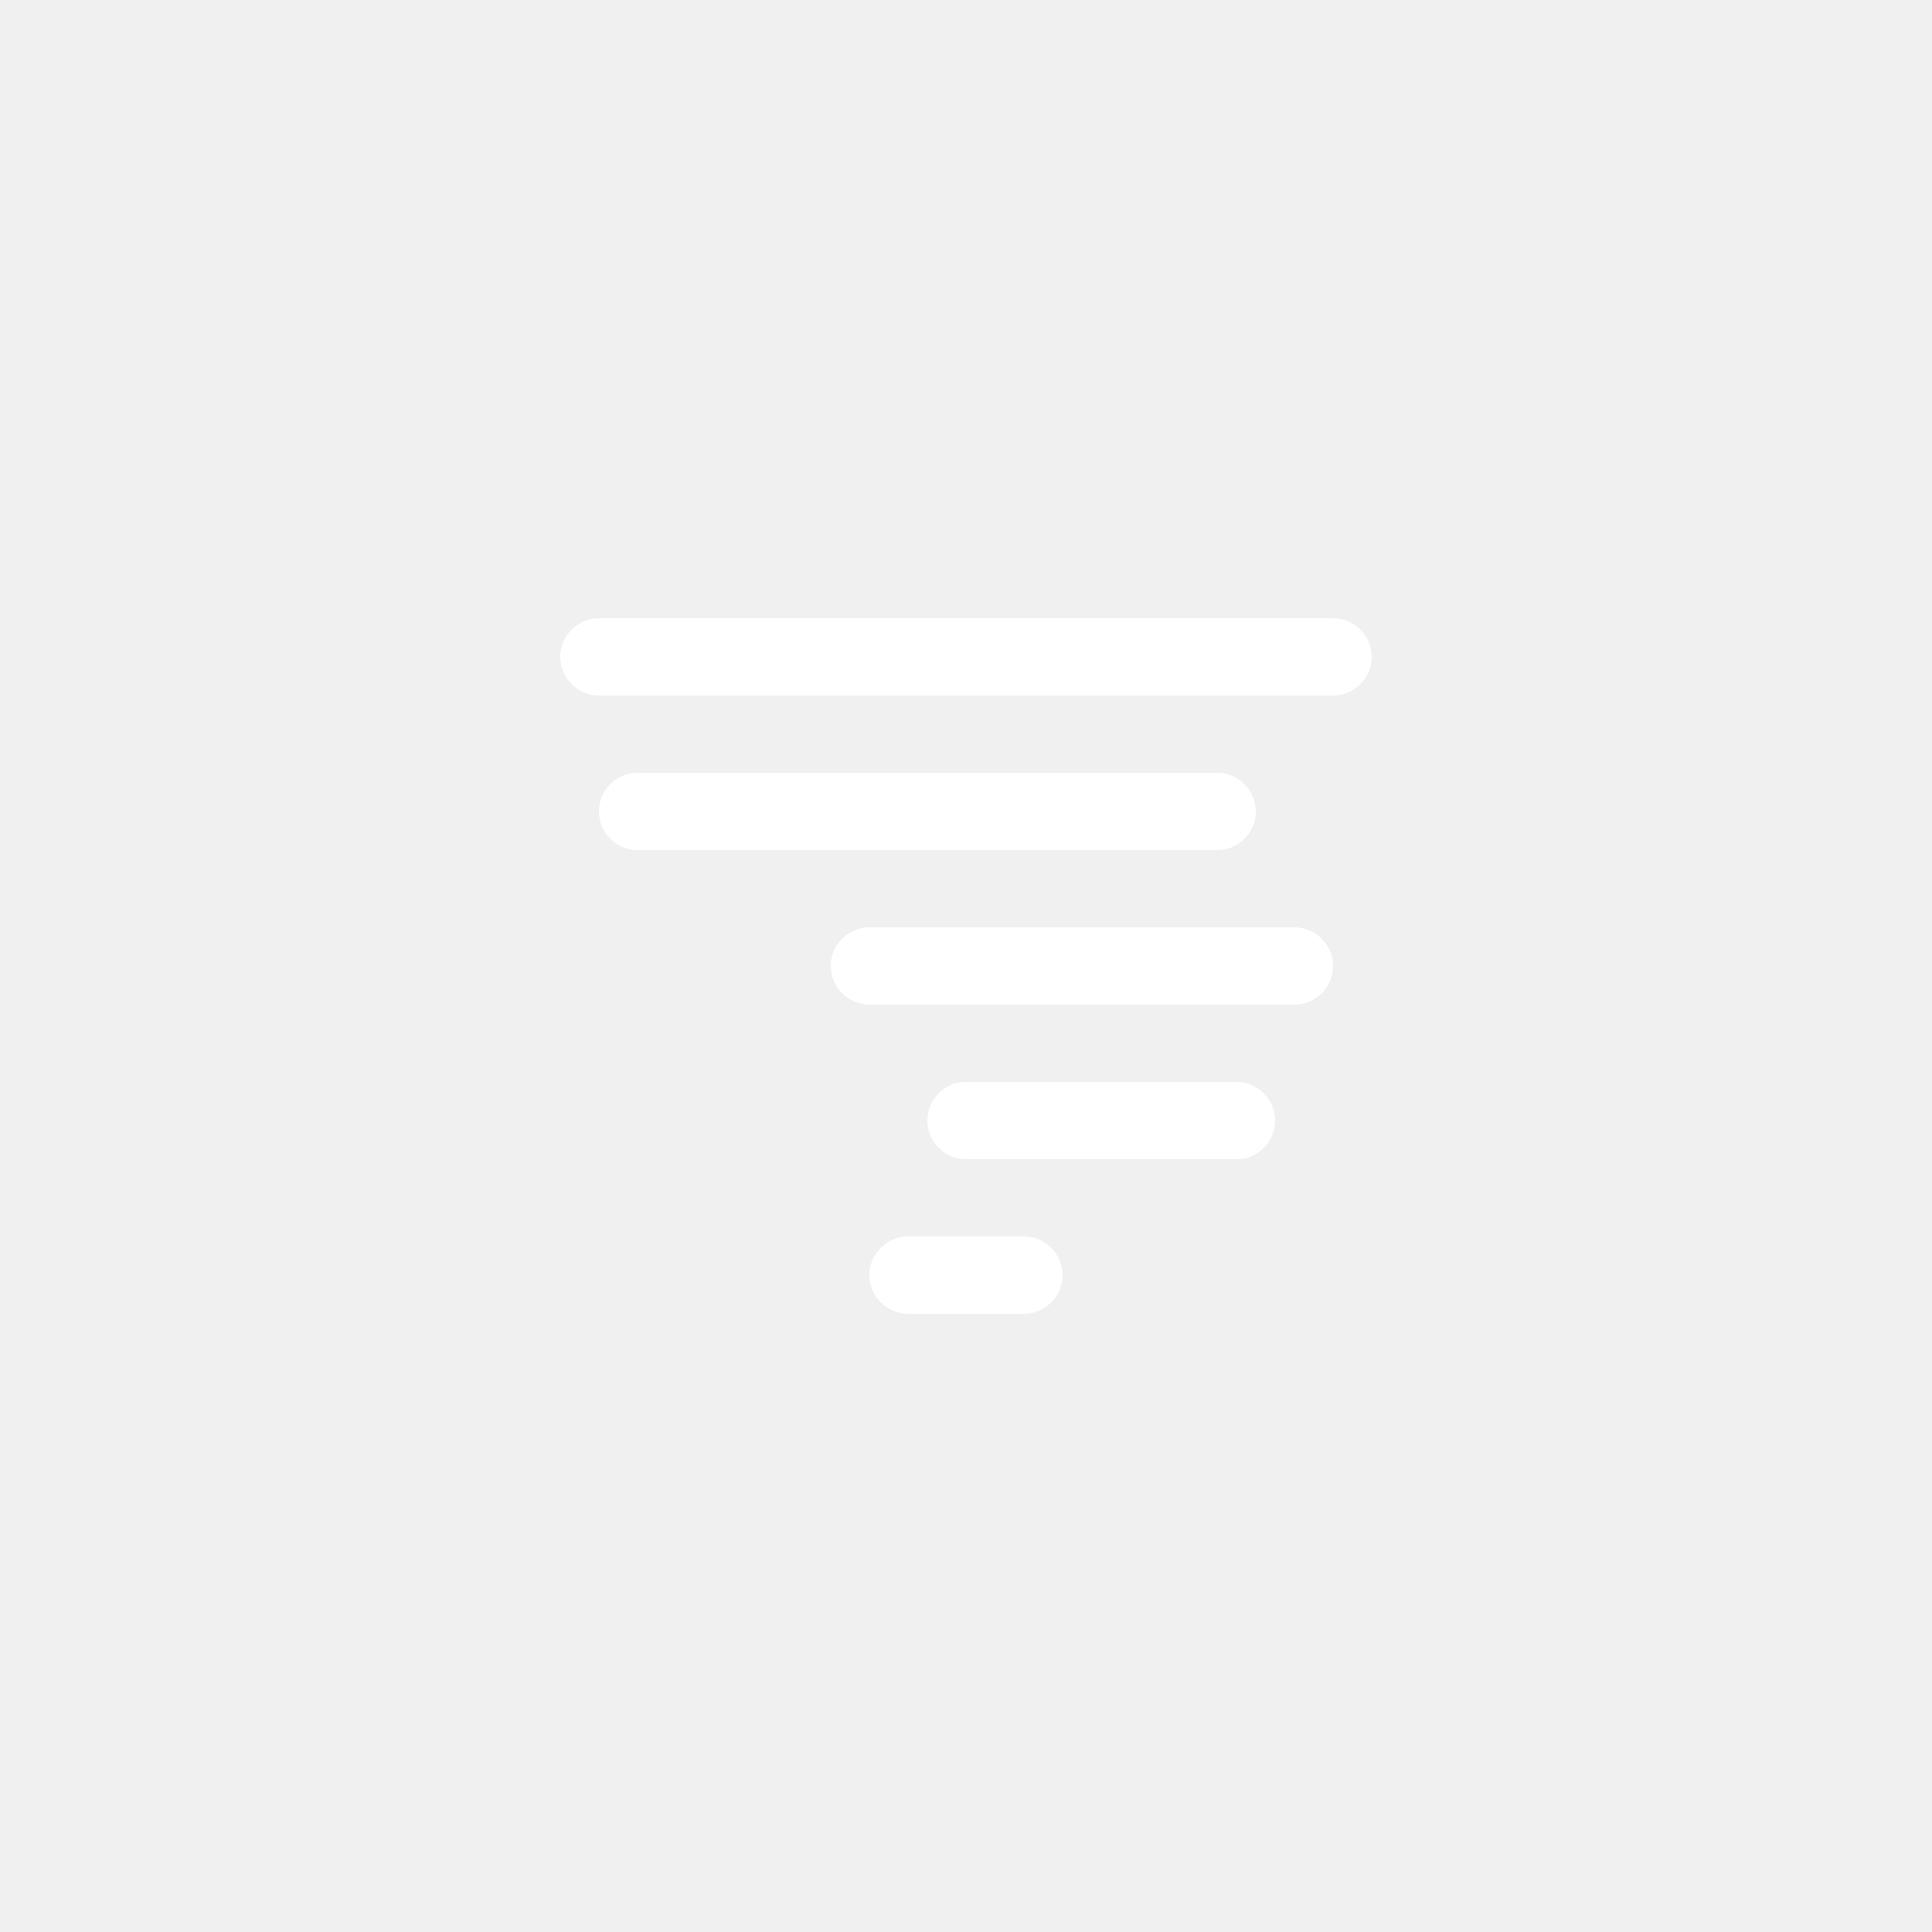
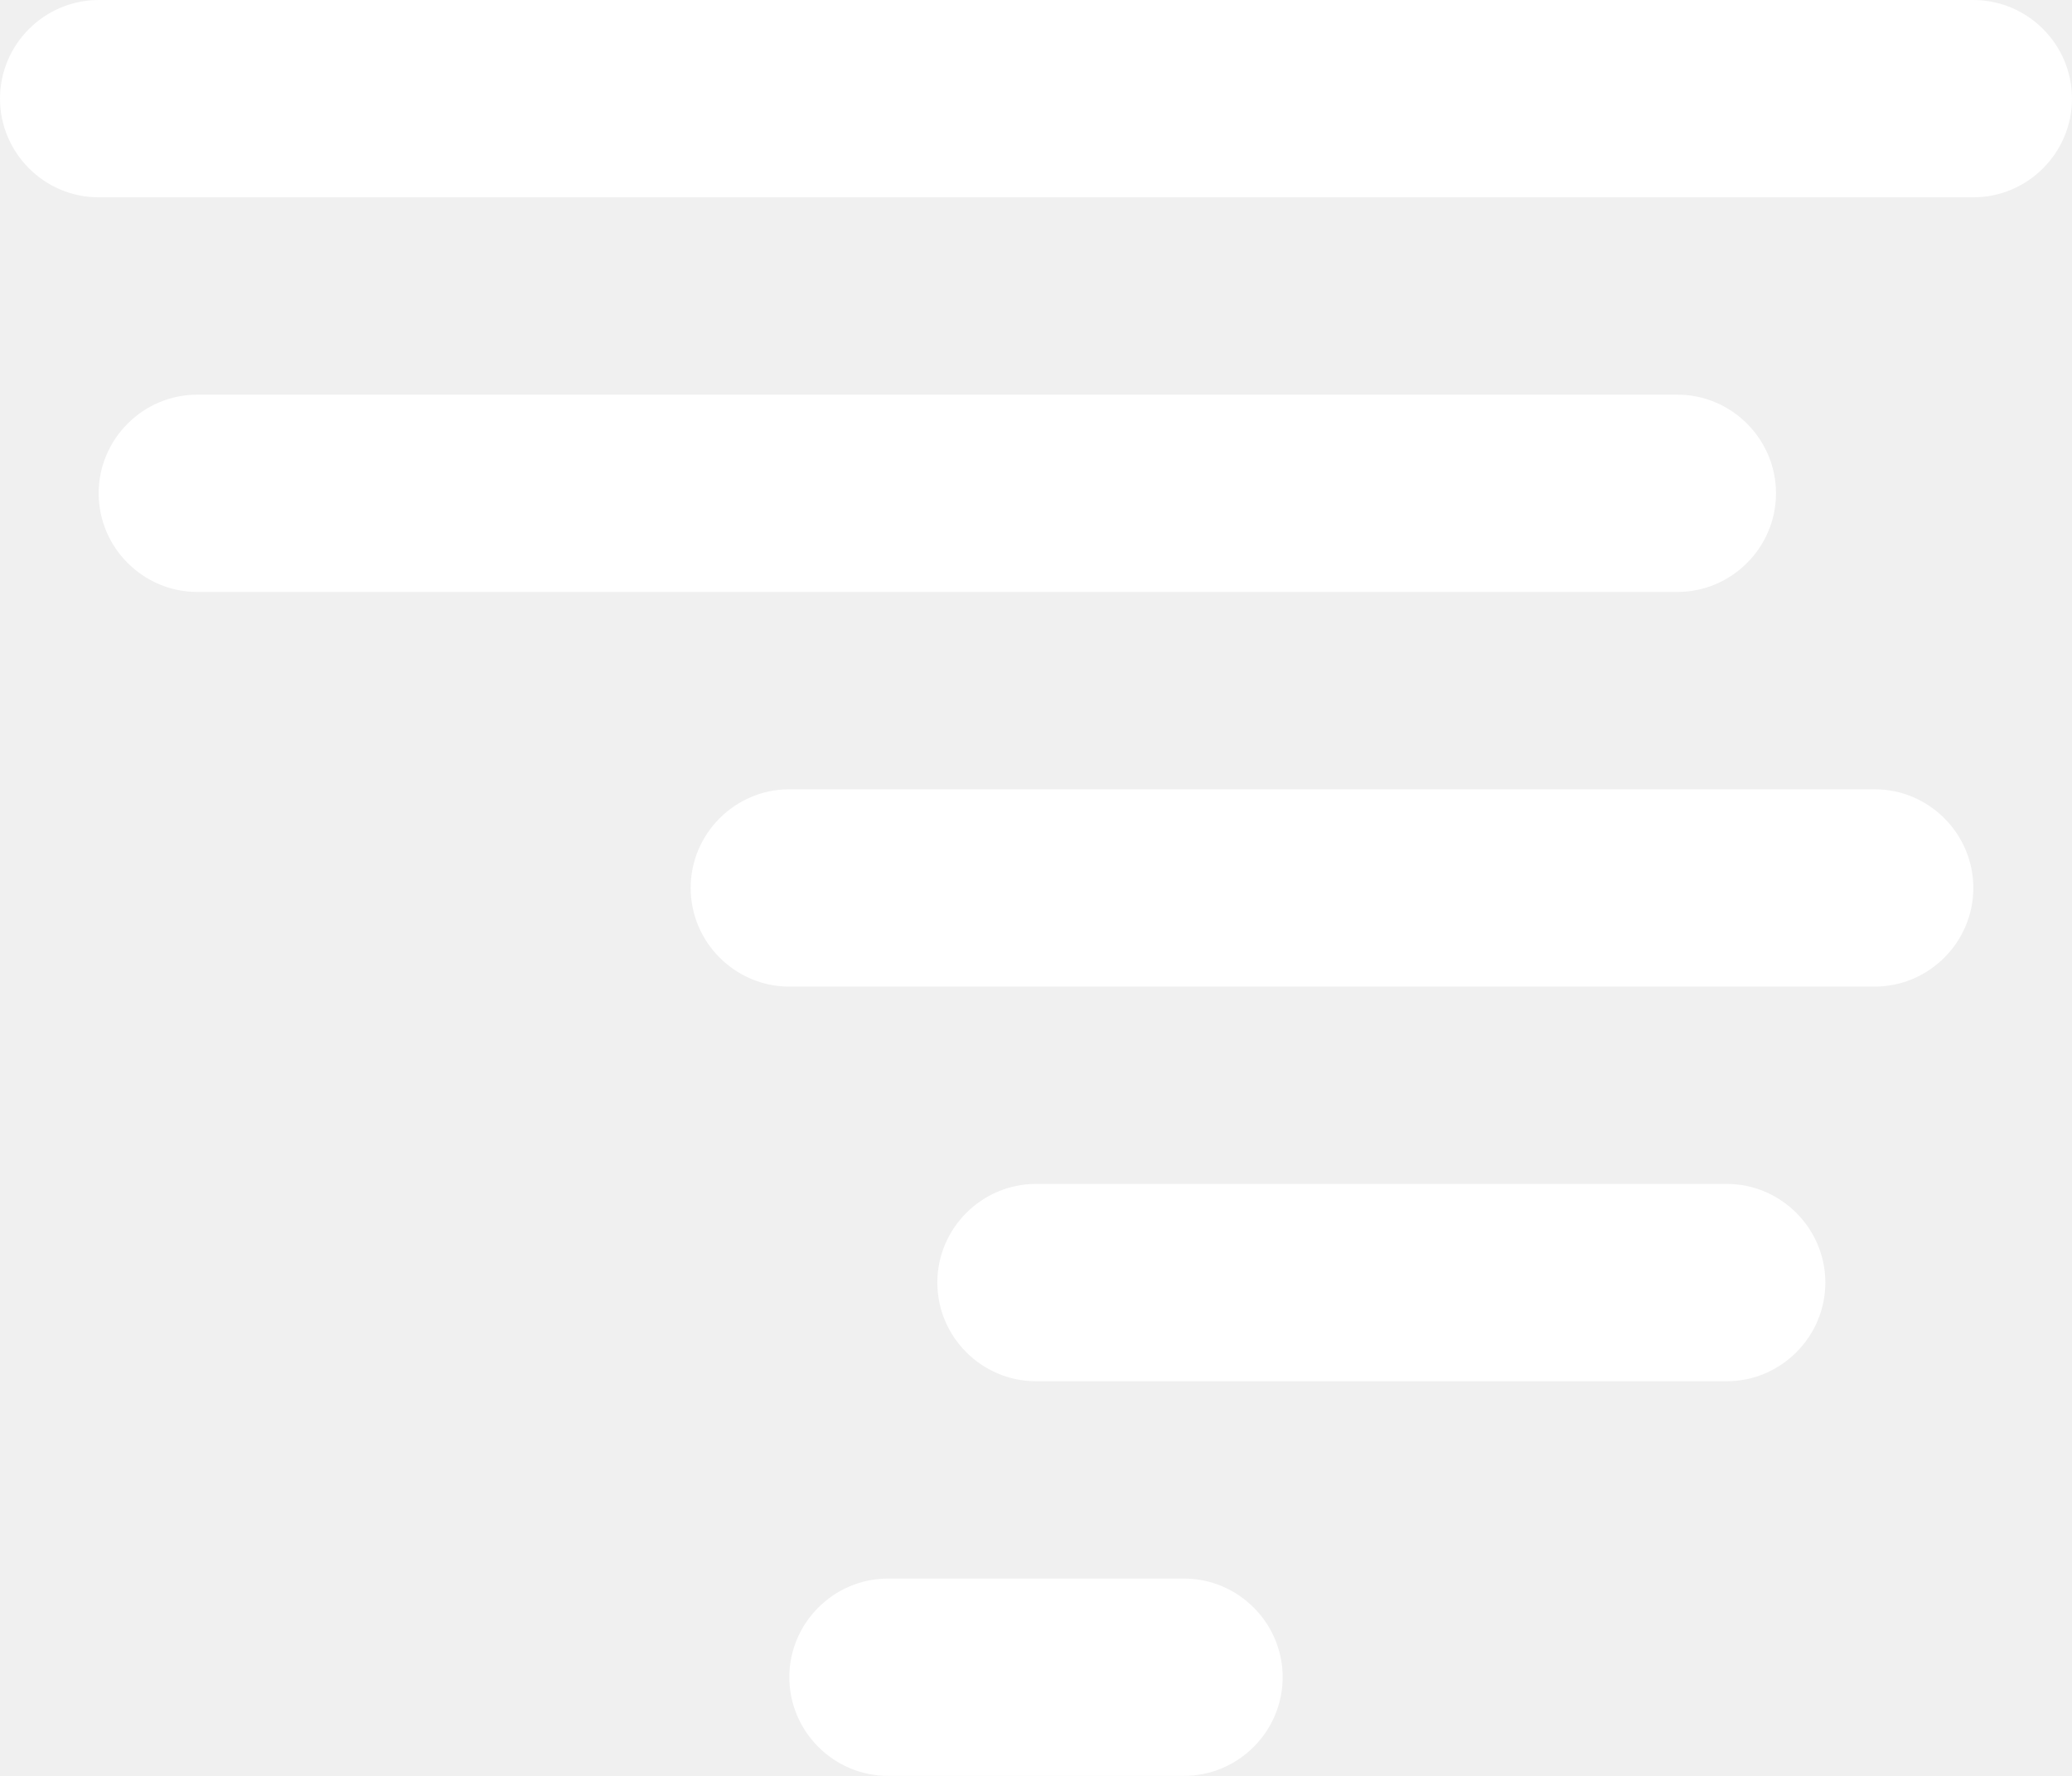
- <svg xmlns="http://www.w3.org/2000/svg" version="1.1" id="Layer_1" x="0px" y="0px" viewBox="-255 347 100 100" style="enable-background:new -255 347 100 100;" xml:space="preserve">
-   <style type="text/css">
- 	.st0{fill:#FFFFFF;}
- </style>
-   <g>
-     <path class="st0" d="M-186,383h-38c-1.1,0-2-0.9-2-2s0.9-2,2-2h38c1.1,0,2,0.9,2,2S-184.9,383-186,383z M-222,387h30   c1.1,0,2,0.9,2,2s-0.9,2-2,2h-30c-1.1,0-2-0.9-2-2S-223.1,387-222,387z M-210,395h22c1.1,0,2,0.9,2,2s-0.9,2-2,2h-22   c-1.1,0-2-0.9-2-2S-211.1,395-210,395z M-208,411h6c1.1,0,2,0.9,2,2s-0.9,2-2,2h-6c-1.1,0-2-0.9-2-2S-209.1,411-208,411z M-207,405   c0-1.1,0.9-2,2-2h14c1.1,0,2,0.9,2,2s-0.9,2-2,2h-14C-206.1,407-207,406.1-207,405z" />
-   </g>
+ <svg xmlns="http://www.w3.org/2000/svg" viewBox="0 0 42 36">
+   <path d="M40 4H2C.9 4 0 3.1 0 2s.9-2 2-2h38c1.1 0 2 .9 2 2s-.9 2-2 2zM4 8h30c1.1 0 2 .9 2 2s-.9 2-2 2H4c-1.1 0-2-.9-2-2s.9-2 2-2zm12 8h22c1.1 0 2 .9 2 2s-.9 2-2 2H16c-1.1 0-2-.9-2-2s.9-2 2-2zm2 16h6c1.1 0 2 .9 2 2s-.9 2-2 2h-6c-1.1 0-2-.9-2-2s.9-2 2-2zm1-6c0-1.1.9-2 2-2h14c1.1 0 2 .9 2 2s-.9 2-2 2H21c-1.1 0-2-.9-2-2z" fill="#fff" />
</svg>
